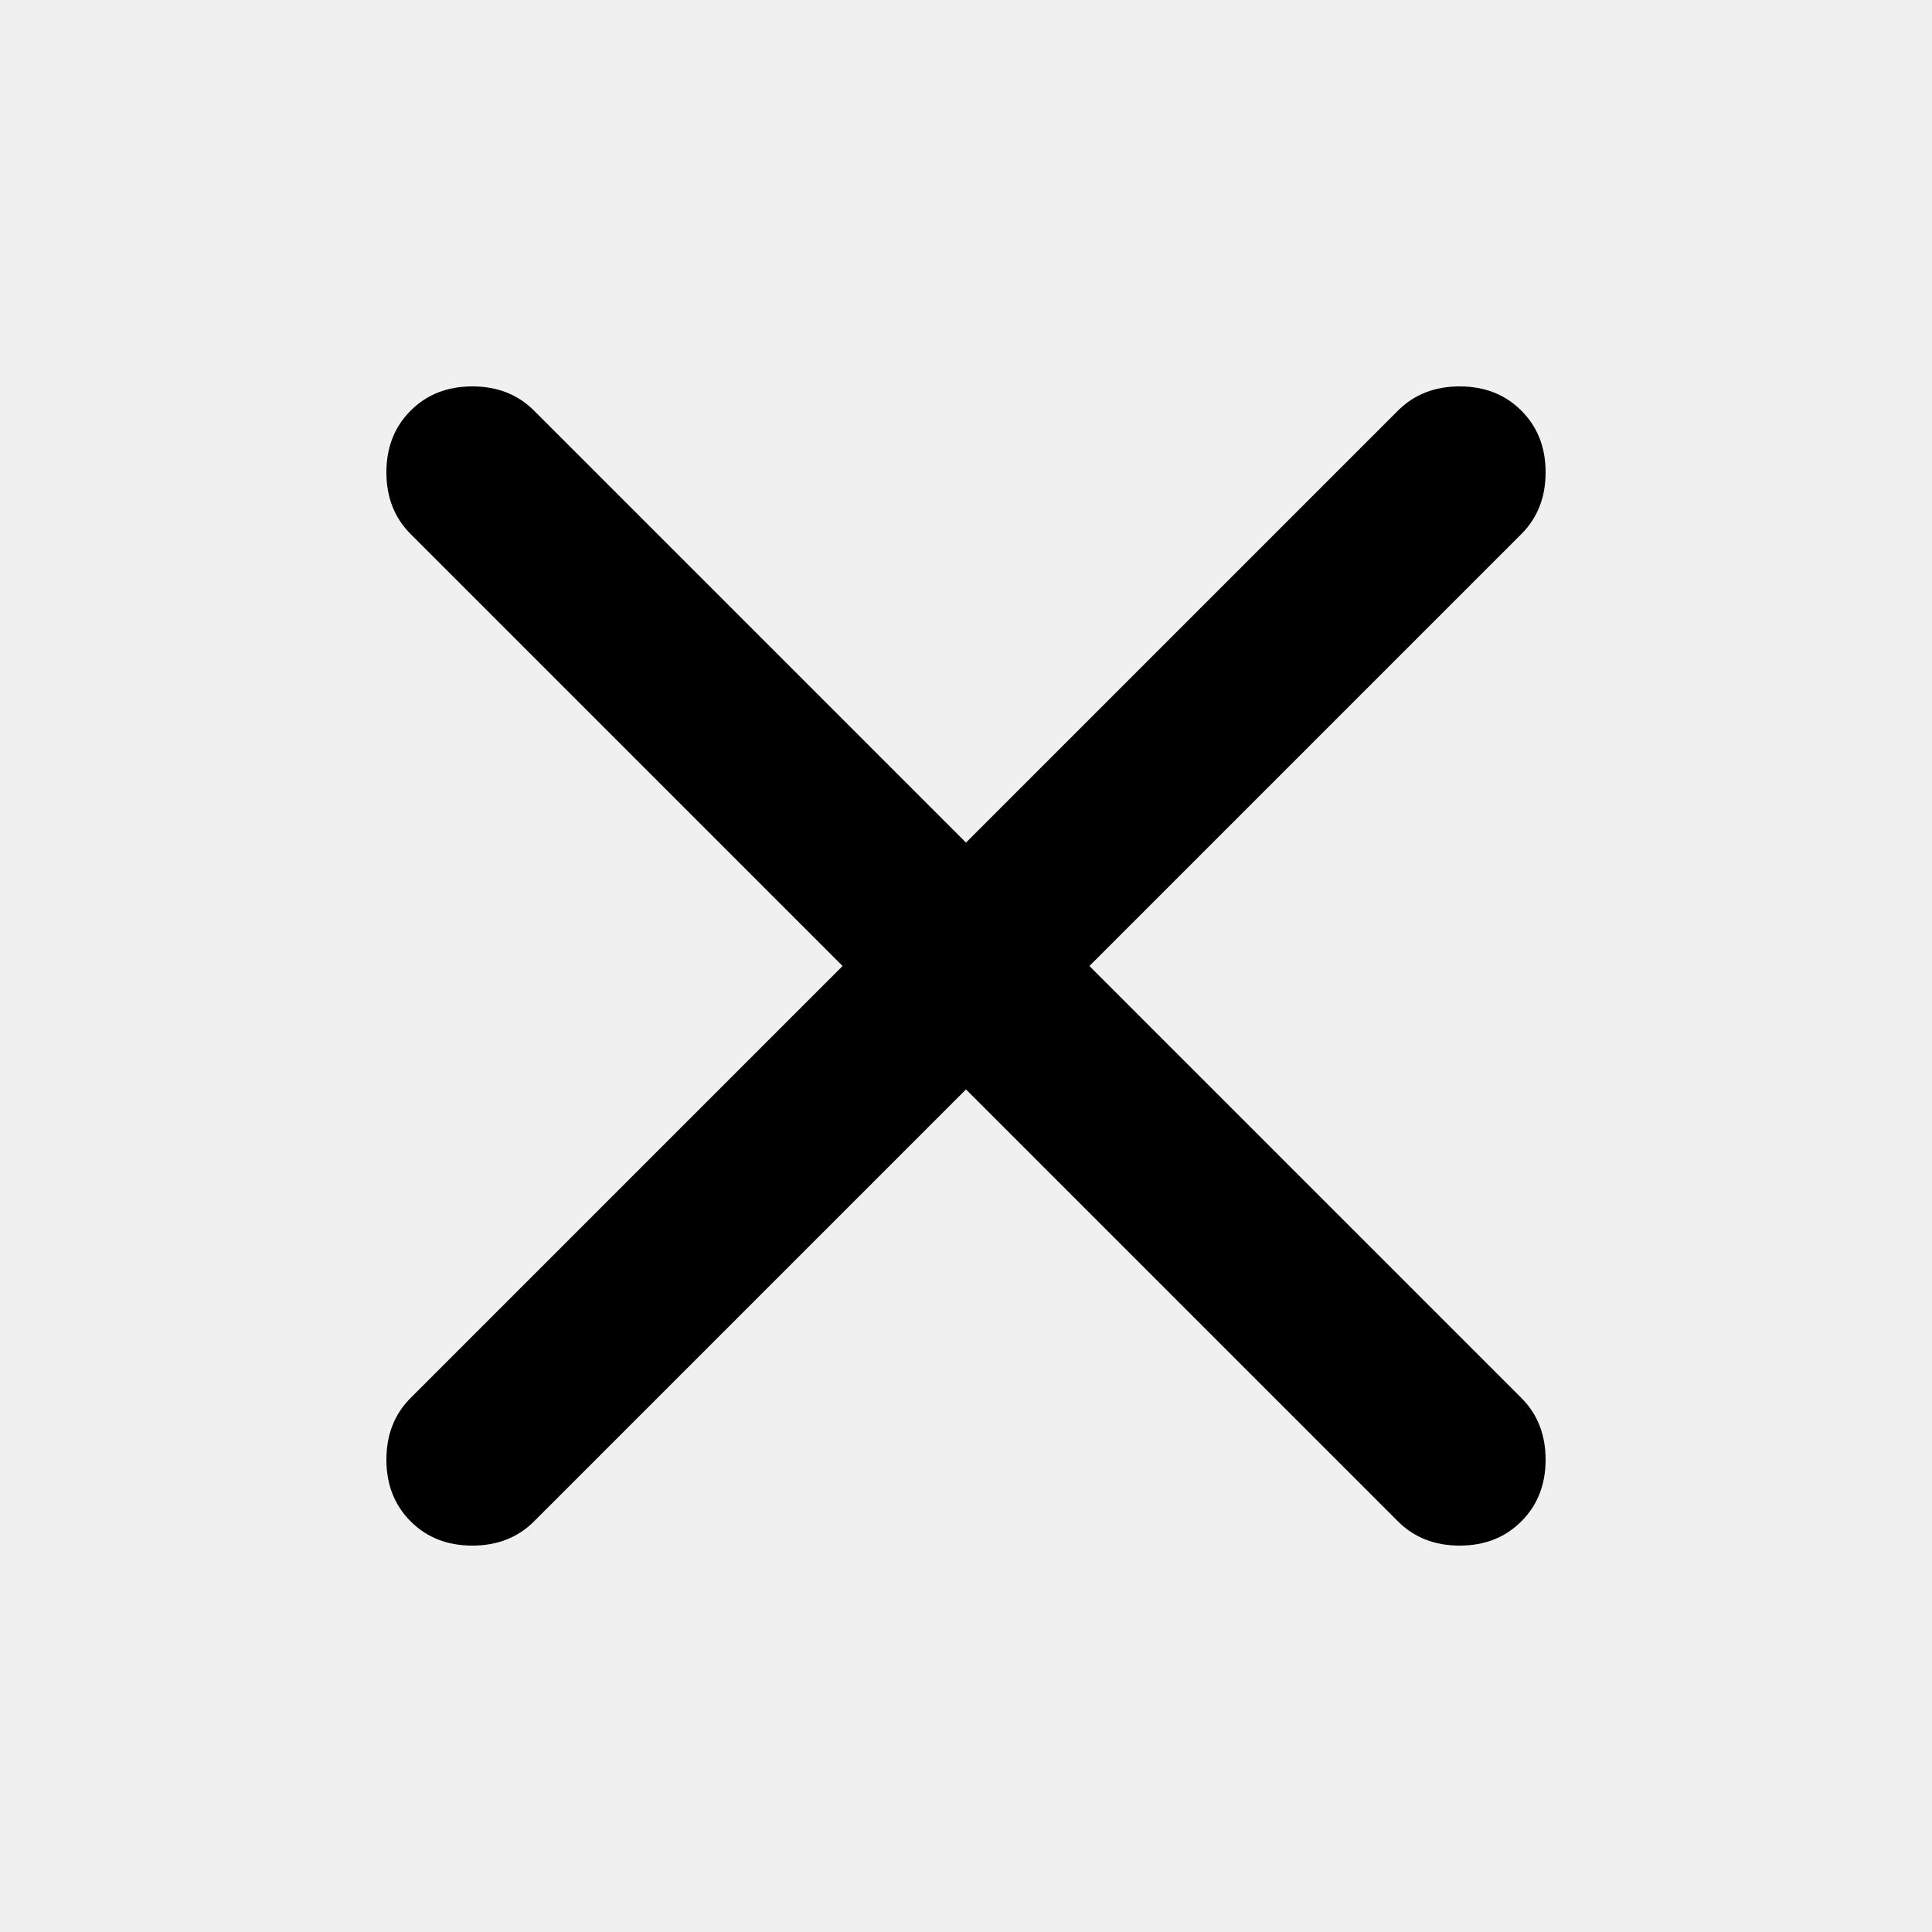
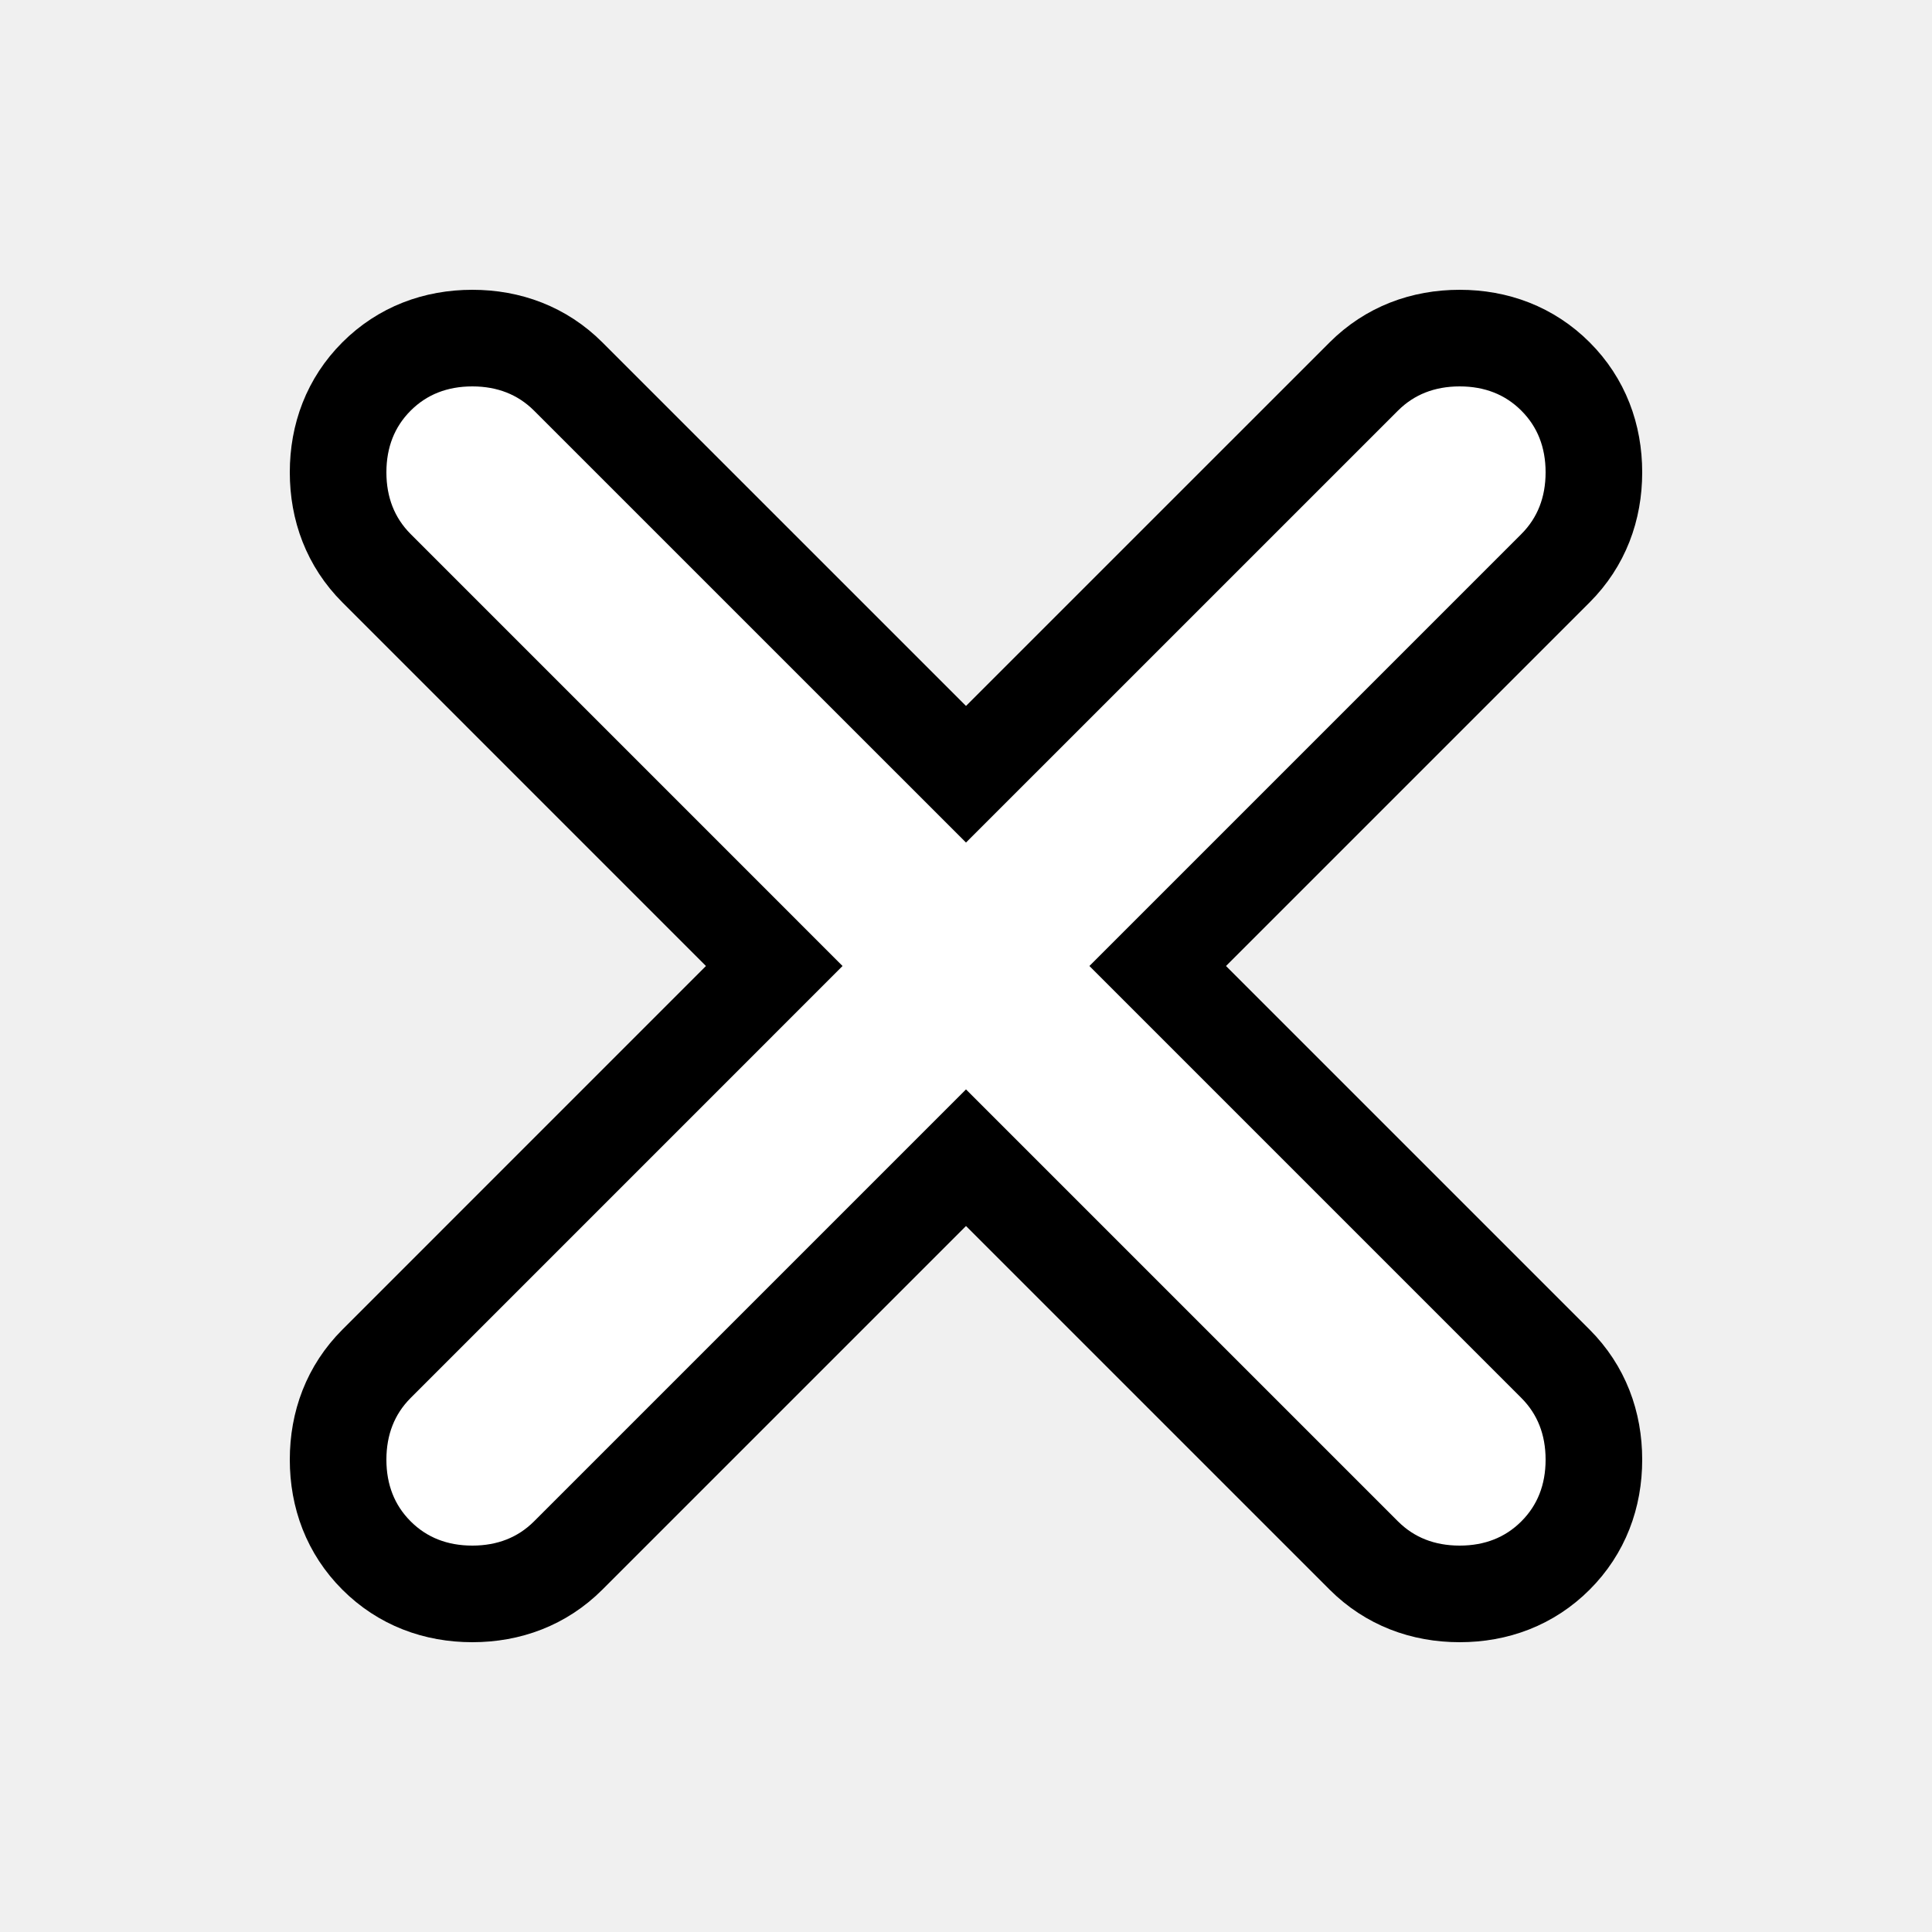
<svg xmlns="http://www.w3.org/2000/svg" width="40" height="40" viewBox="0 0 40 40" fill="none">
-   <path d="M20 22.555L11.057 31.498C10.722 31.833 10.297 32 9.779 32C9.262 32 8.836 31.833 8.502 31.498C8.167 31.163 8 30.738 8 30.221C8 29.703 8.167 29.278 8.502 28.943L17.445 20L8.502 11.057C8.167 10.722 8 10.297 8 9.779C8 9.262 8.167 8.836 8.502 8.502C8.836 8.167 9.262 8 9.779 8C10.297 8 10.722 8.167 11.057 8.502L20 17.445L28.943 8.502C29.278 8.167 29.703 8 30.221 8C30.738 8 31.163 8.167 31.498 8.502C31.833 8.836 32 9.262 32 9.779C32 10.297 31.833 10.722 31.498 11.057L22.555 20L31.498 28.943C31.833 29.278 32 29.703 32 30.221C32 30.738 31.833 31.163 31.498 31.498C31.163 31.833 30.738 32 30.221 32C29.703 32 29.278 31.833 28.943 31.498L20 22.555Z" fill="currentColor" />
+   <path d="M30.221 7C30.976 7 31.665 7.255 32.205 7.795C32.745 8.335 33 9.024 33 9.779C33 10.534 32.745 11.223 32.205 11.764L23.969 20L32.205 28.236C32.745 28.777 33 29.465 33 30.221C33 30.976 32.745 31.665 32.205 32.205C31.665 32.745 30.976 33 30.221 33C29.465 33 28.777 32.745 28.236 32.205L20 23.969L11.764 32.205C11.223 32.745 10.534 33 9.779 33C9.024 33 8.335 32.745 7.795 32.205C7.255 31.665 7 30.976 7 30.221C7 29.465 7.255 28.777 7.795 28.236L16.03 20L7.795 11.764C7.255 11.223 7 10.534 7 9.779C7 9.024 7.255 8.335 7.795 7.795C8.335 7.255 9.024 7 9.779 7C10.534 7 11.223 7.255 11.764 7.795L20 16.03L28.236 7.795C28.777 7.255 29.465 7 30.221 7Z" fill="white" stroke="currentColor" stroke-width="2" />
</svg>
